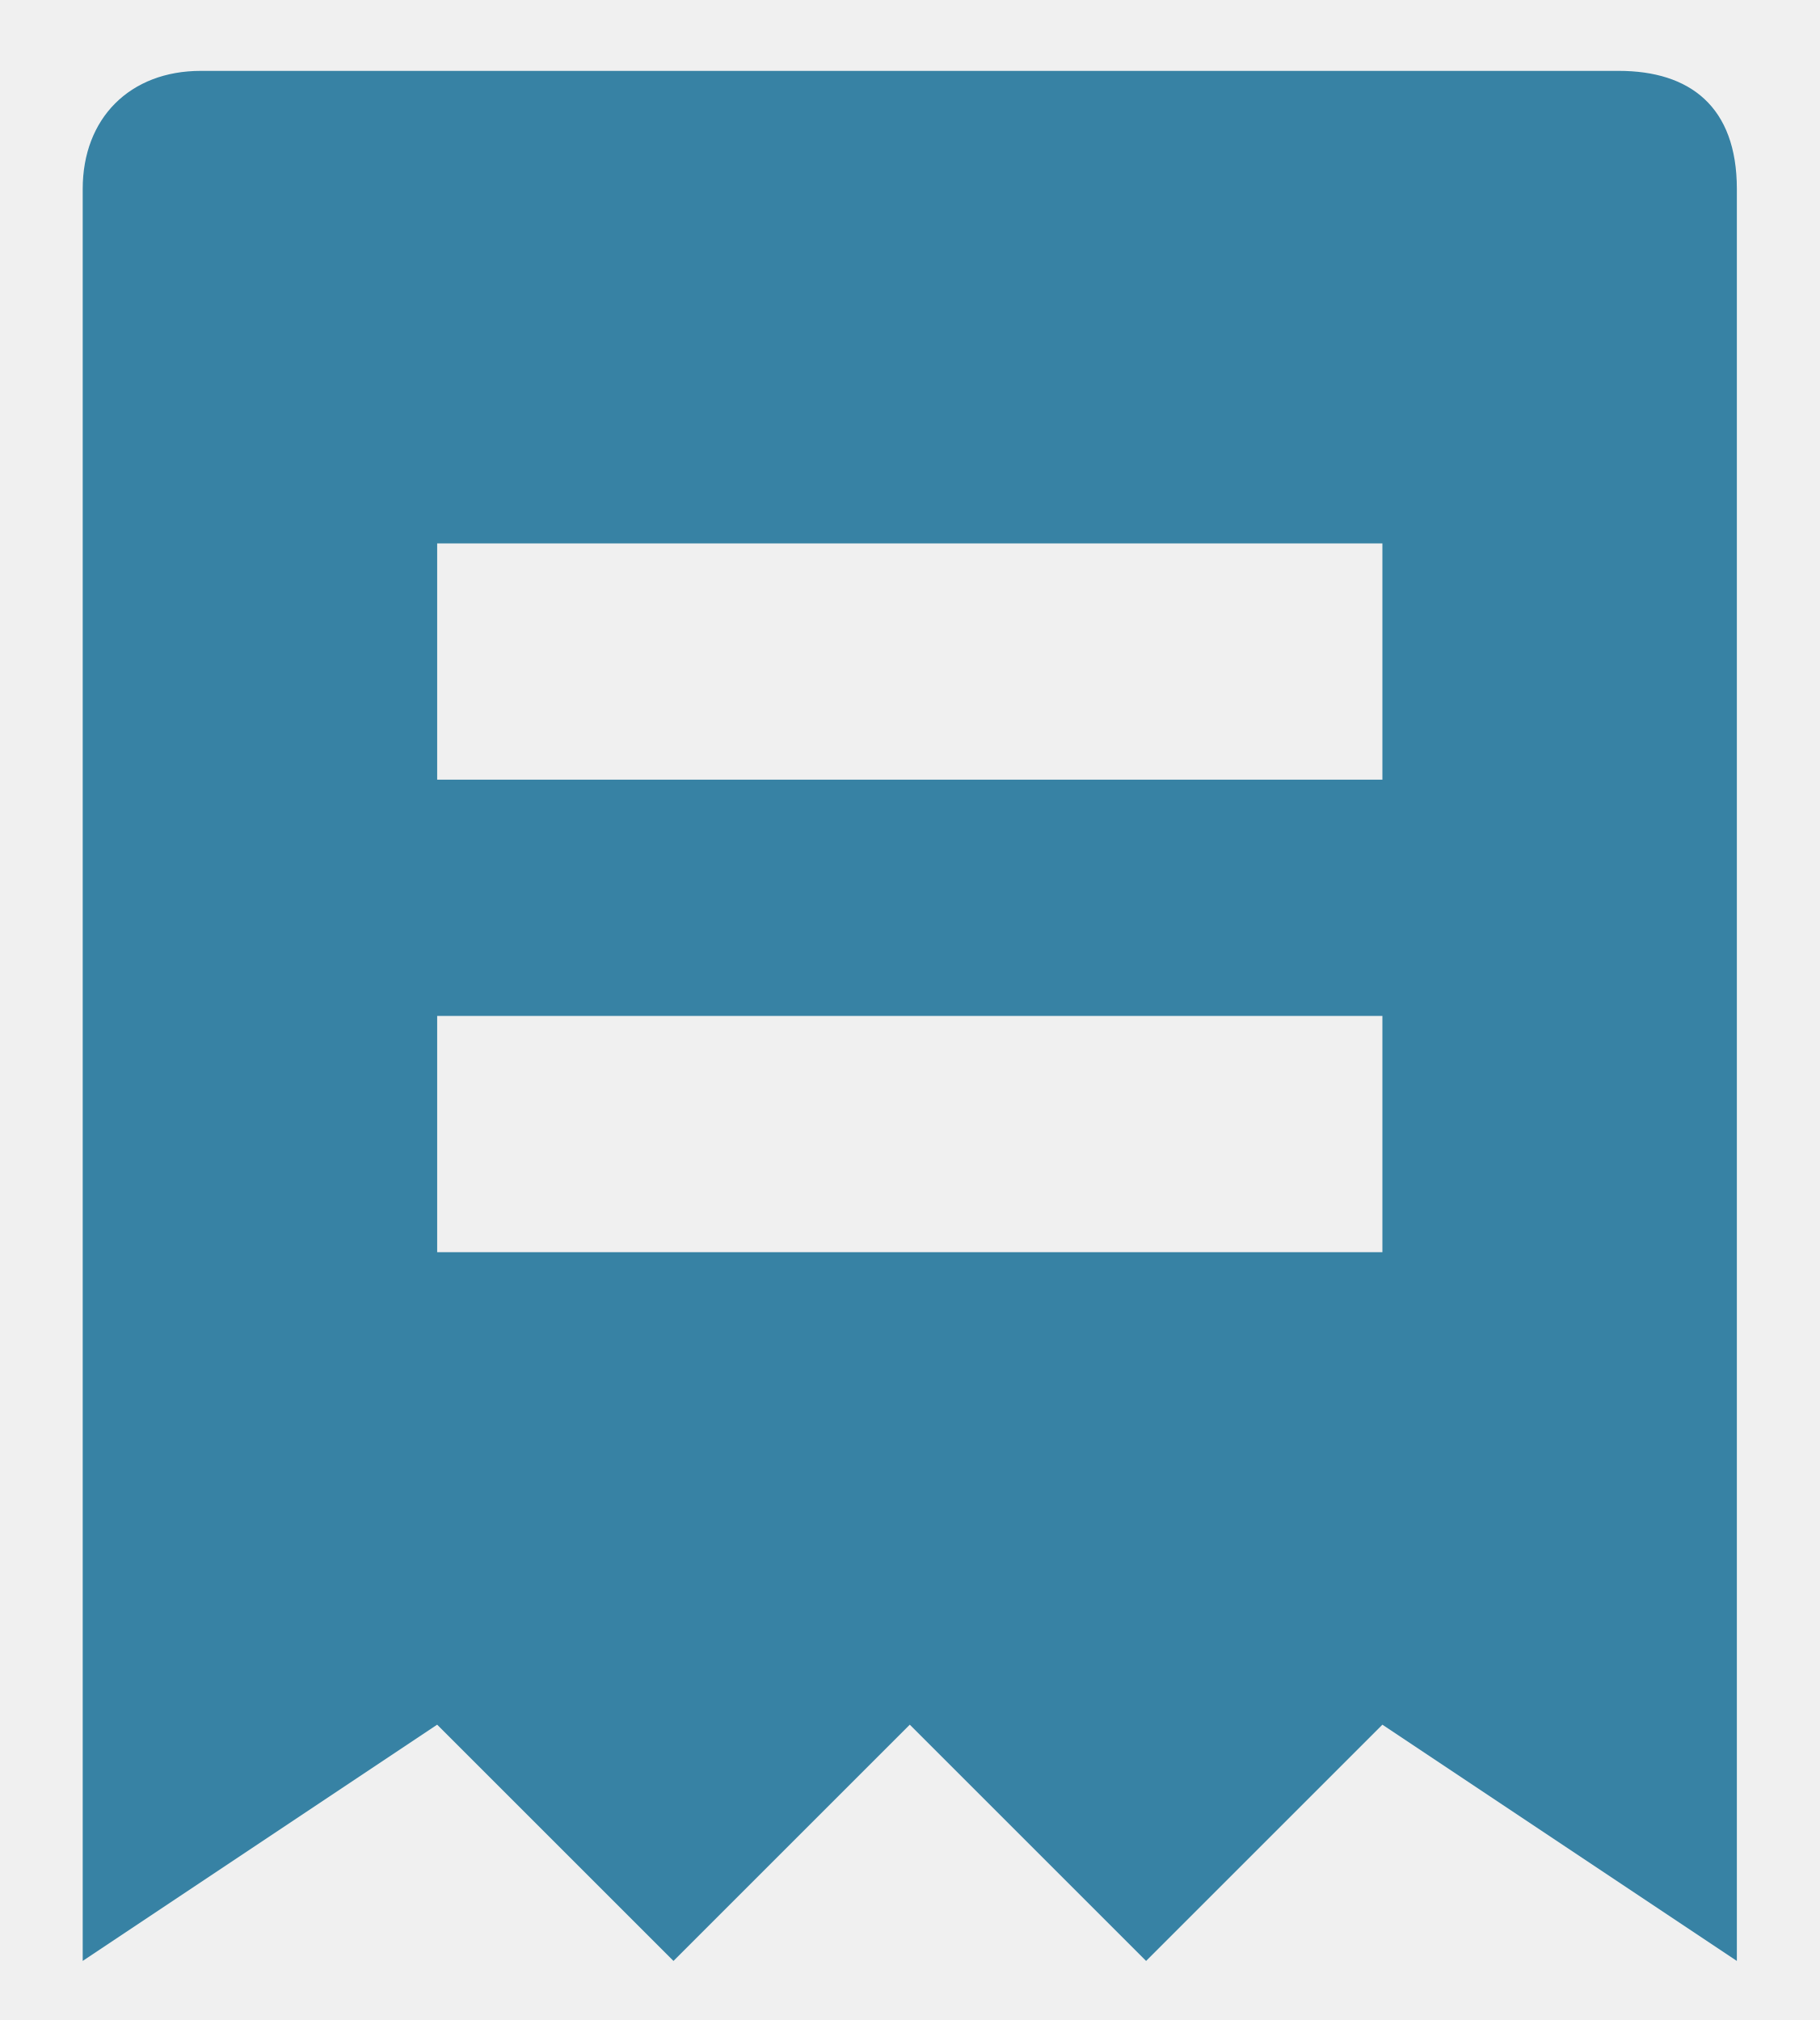
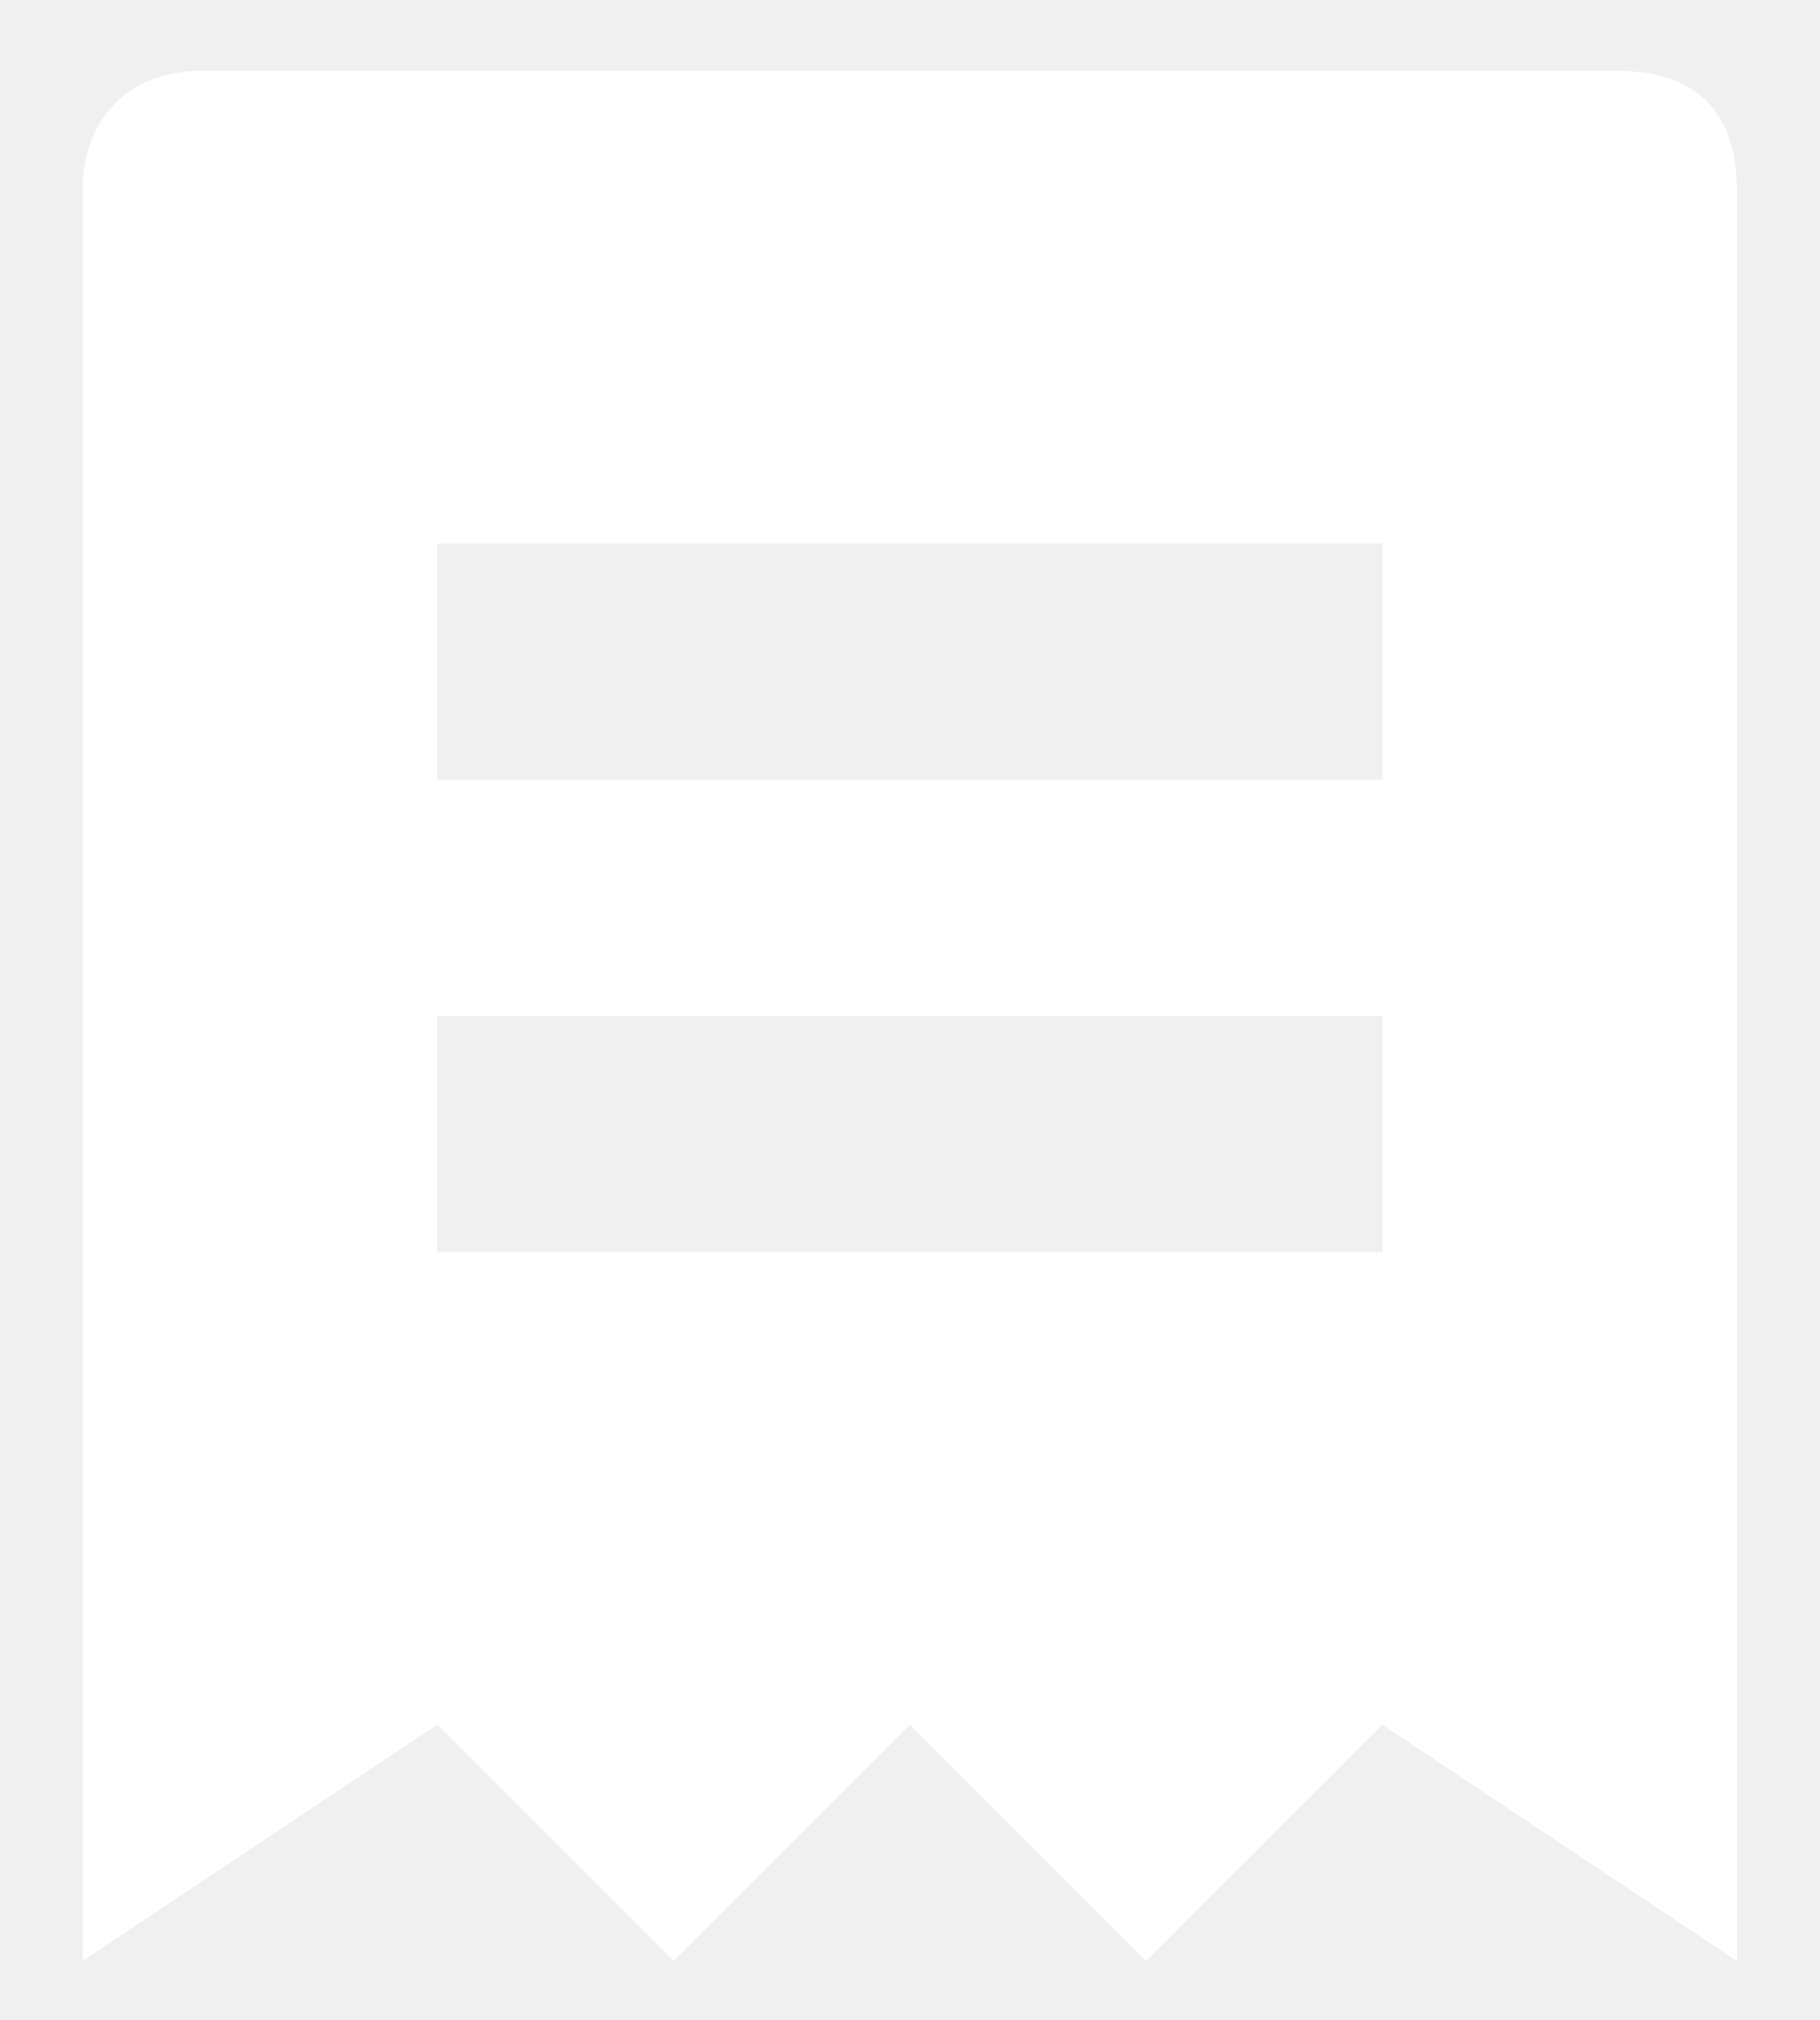
<svg xmlns="http://www.w3.org/2000/svg" version="1.1" id="Layer_1" x="0px" y="0px" viewBox="0 0 15.4 17.1" style="enable-background:new 0 0 15.4 17.1;" xml:space="preserve">
  <style type="text/css">
- 	.st0{fill:#3782A4;}
+ 	.st0{fill:#fff;}
</style>
  <path class="st0" d="M11.7,6.6h-8v-2h8V6.6z M11.7,10.6h-8v-2h8V10.6z M13.7,0.6h-12c-0.6,0-1,0.4-1,1v15l3-2l2,2l2-2l2,2l2-2l3,2  v-15C14.7,0.9,14.3,0.6,13.7,0.6z" />
</svg>
